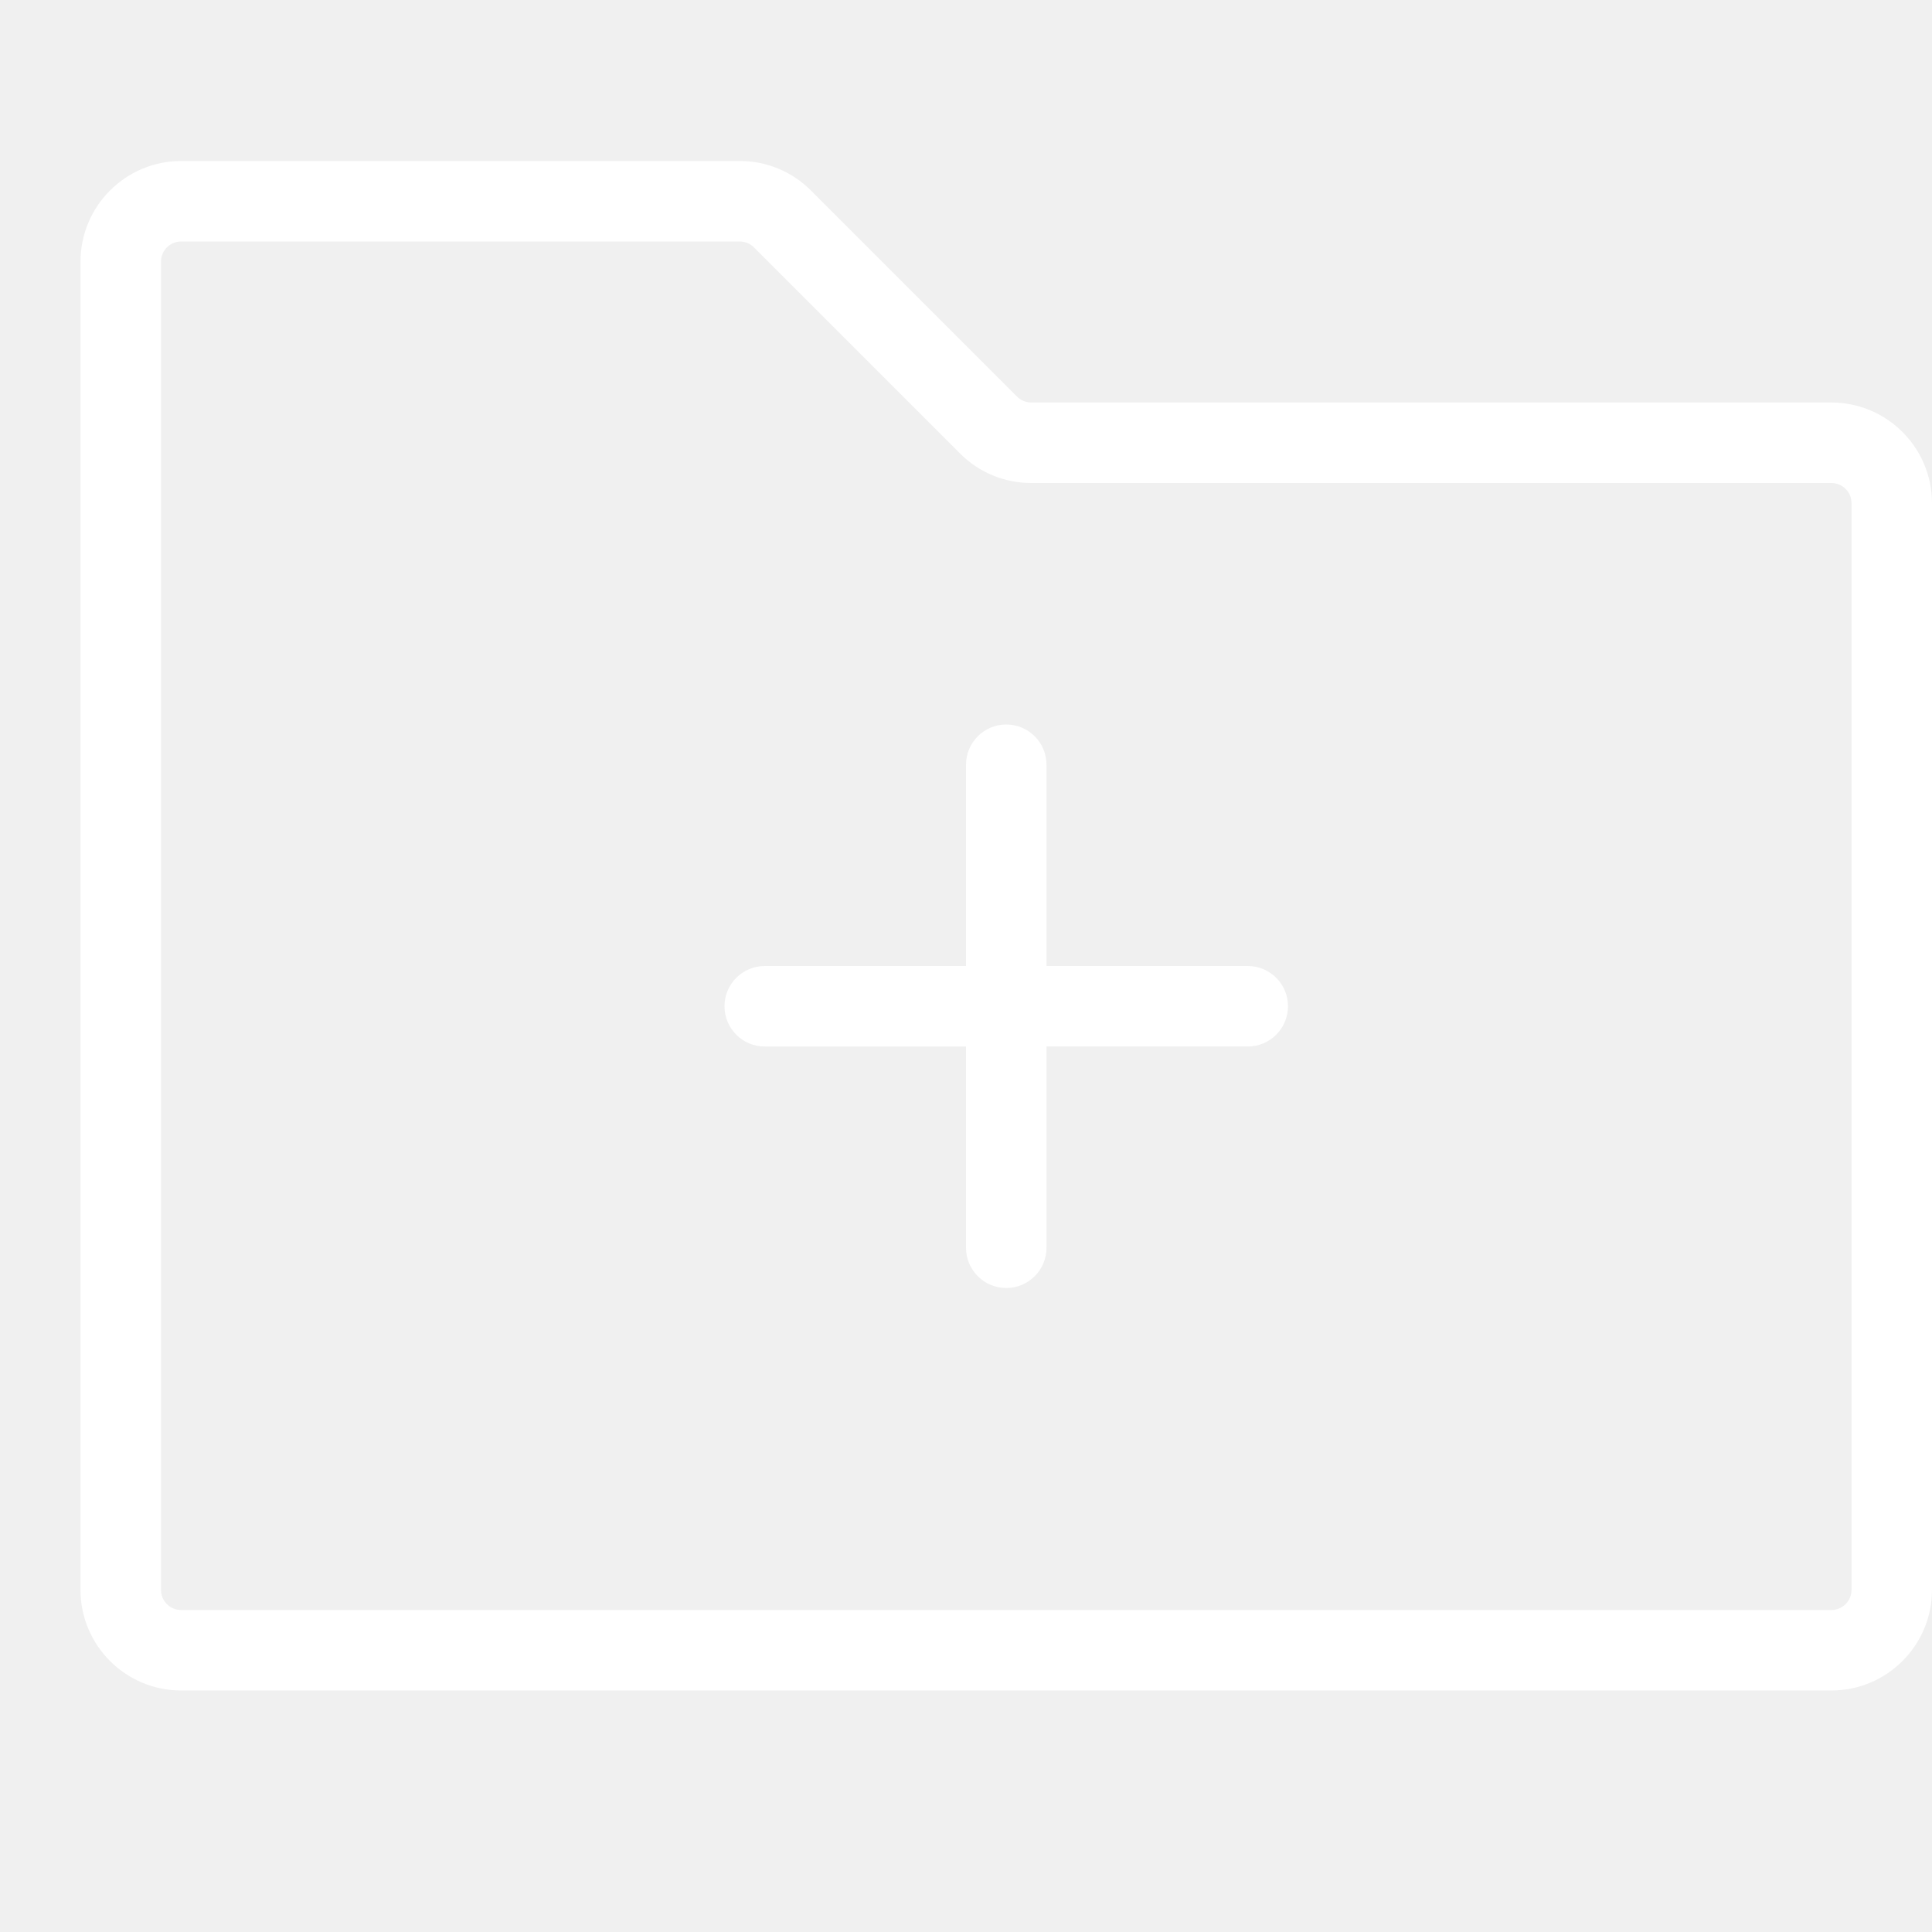
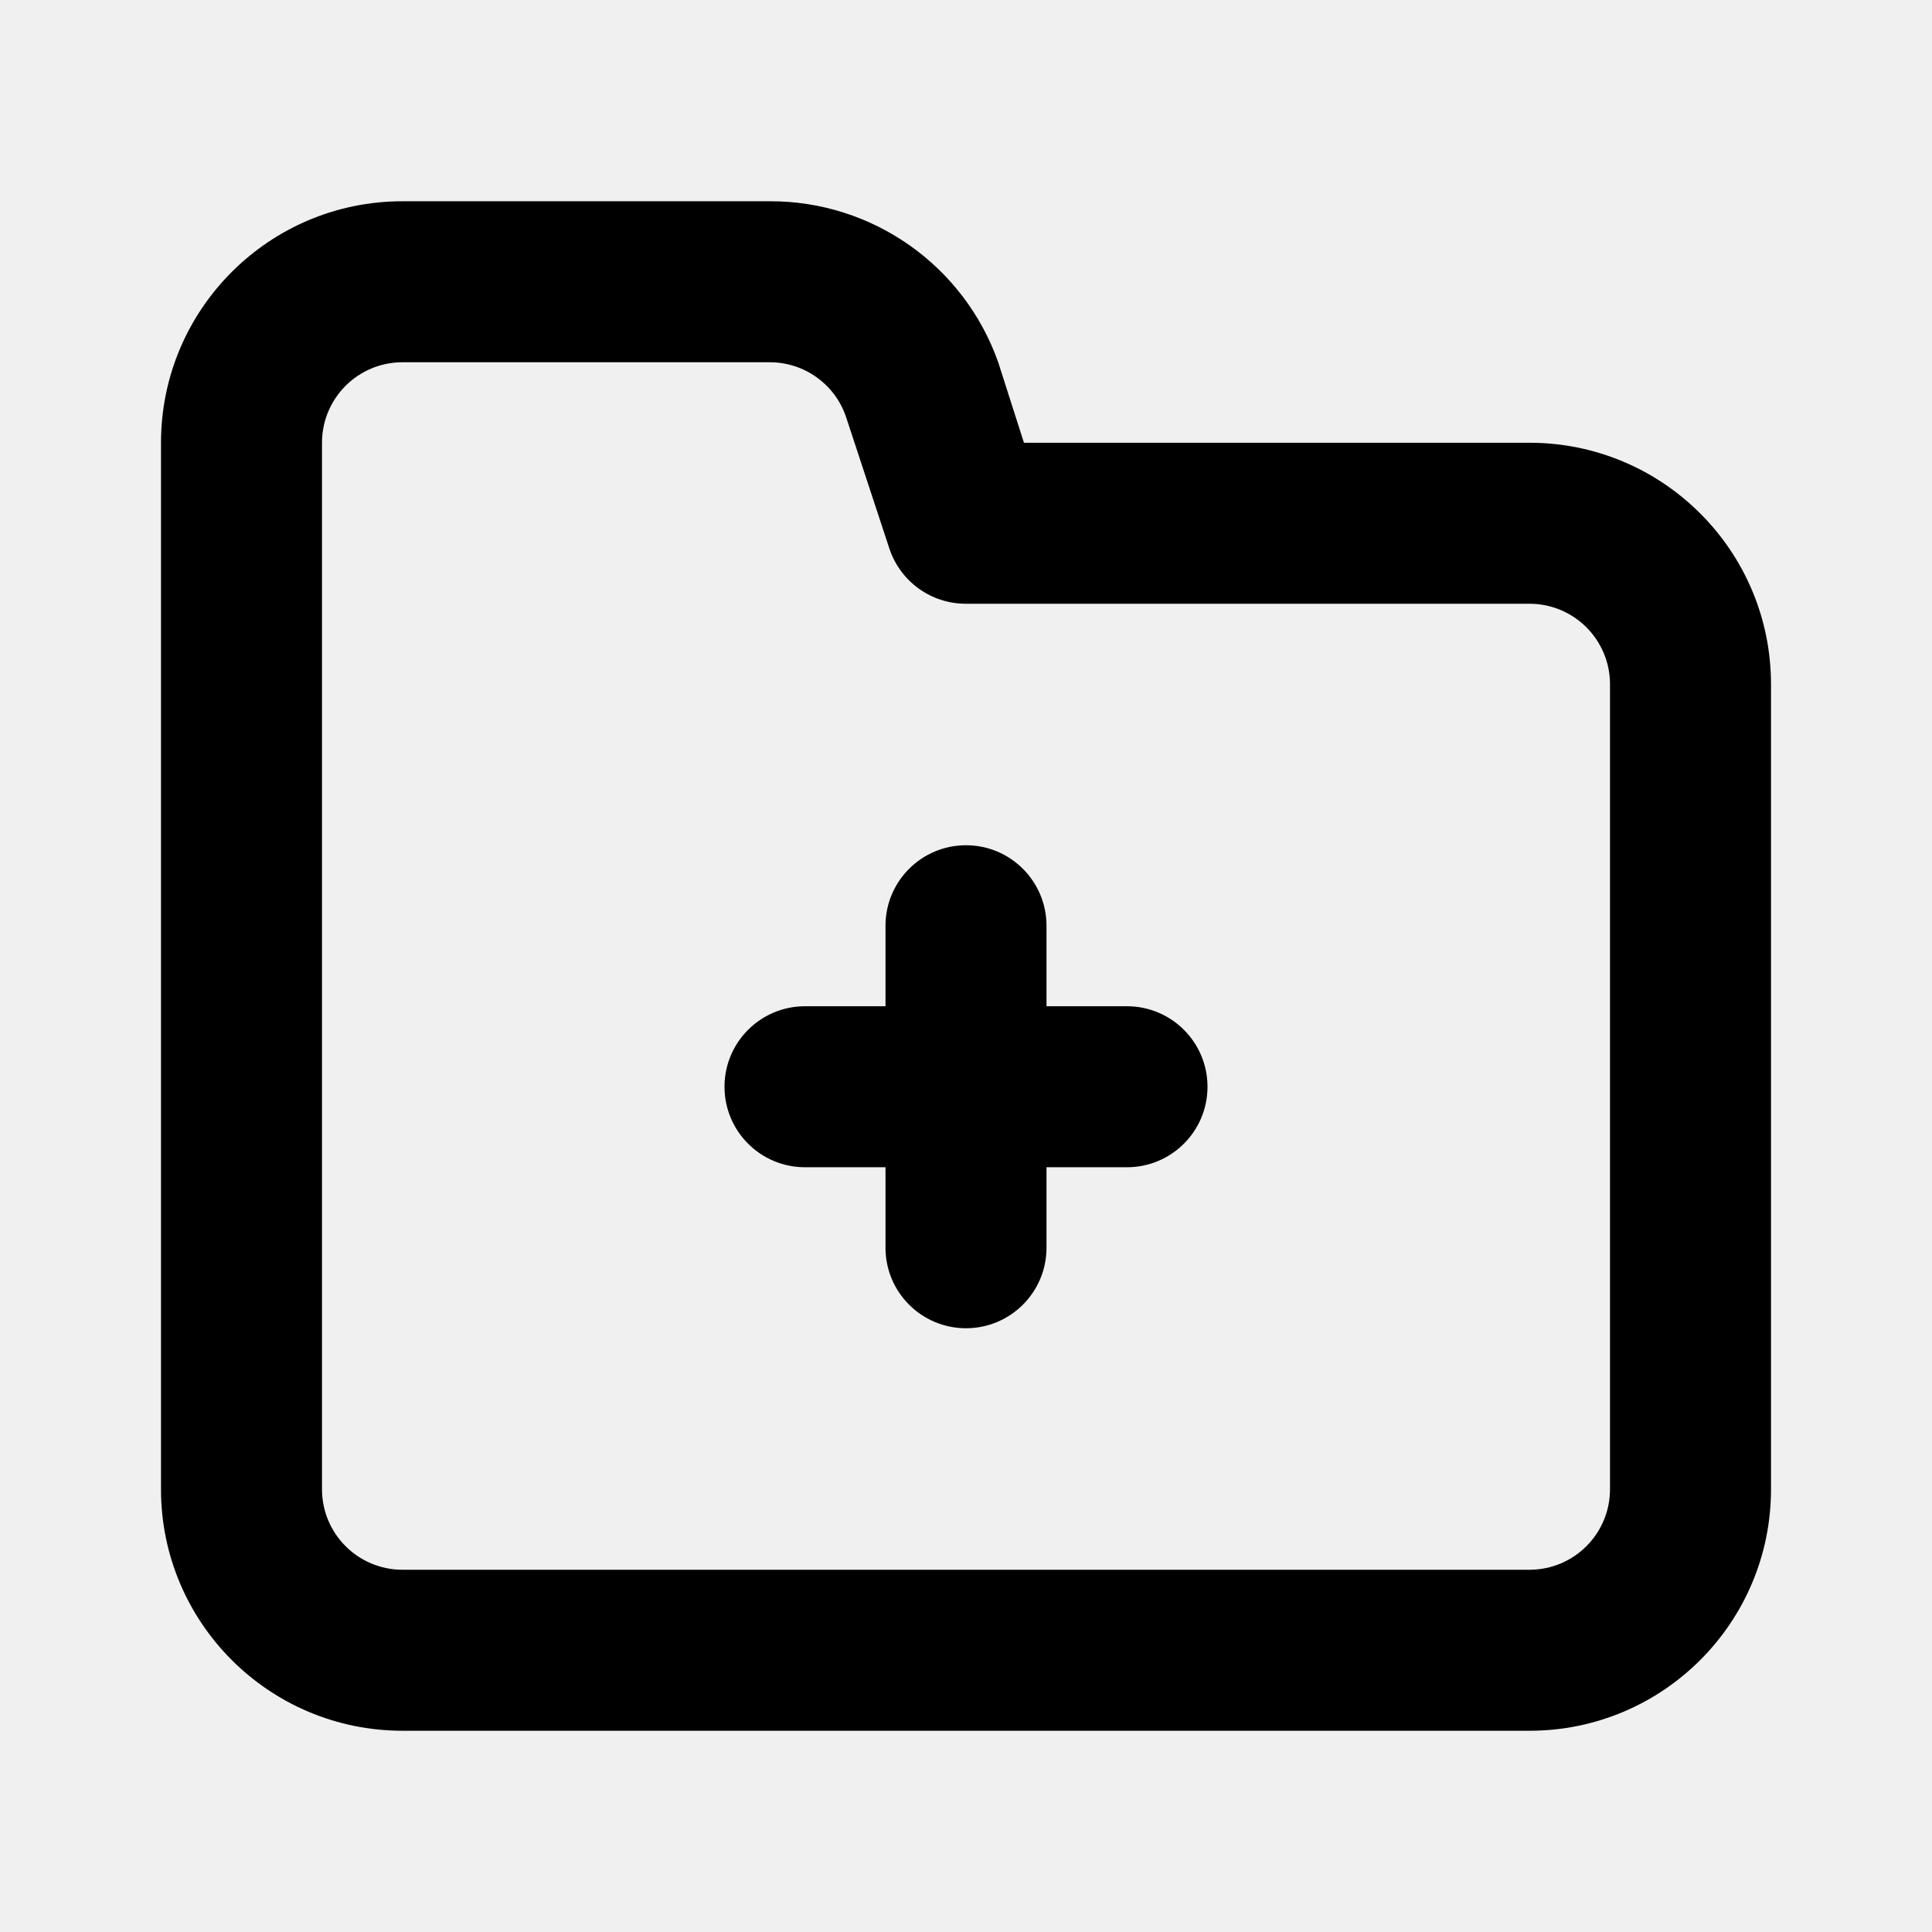
- <svg xmlns="http://www.w3.org/2000/svg" t="1648906758206" class="icon" viewBox="0 0 1024 1024" version="1.1" p-id="3779" width="200" height="200">
-   <path d="M970.667 213.333H546.587a10.573 10.573 0 0 1-7.54-3.127L429.793 100.953A52.987 52.987 0 0 0 392.08 85.333H96a53.393 53.393 0 0 0-53.333 53.333v704a53.393 53.393 0 0 0 53.333 53.333h874.667a53.393 53.393 0 0 0 53.333-53.333V266.667a53.393 53.393 0 0 0-53.333-53.333z m10.667 629.333a10.667 10.667 0 0 1-10.667 10.667H96a10.667 10.667 0 0 1-10.667-10.667V138.667a10.667 10.667 0 0 1 10.667-10.667h296.08a10.573 10.573 0 0 1 7.54 3.127l109.253 109.253A52.987 52.987 0 0 0 546.587 256H970.667a10.667 10.667 0 0 1 10.667 10.667z m-298.667-309.333a21.333 21.333 0 0 1-21.333 21.333H554.667v106.667a21.333 21.333 0 0 1-42.667 0V554.667H405.333a21.333 21.333 0 0 1 0-42.667h106.667V405.333a21.333 21.333 0 0 1 42.667 0v106.667h106.667a21.333 21.333 0 0 1 21.333 21.333z" fill="#ffffff" p-id="3780" />
+ <svg xmlns="http://www.w3.org/2000/svg" viewBox="0 0 24 24">
+   <path d="M14,12.5H13v-1a1,1,0,0,0-2,0v1H10a1,1,0,0,0,0,2h1v1a1,1,0,0,0,2,0v-1h1a1,1,0,0,0,0-2Zm5-7H12.72l-.32-1a3,3,0,0,0-2.84-2H5a3,3,0,0,0-3,3v13a3,3,0,0,0,3,3H19a3,3,0,0,0,3-3V8.5A3,3,0,0,0,19,5.5Zm1,13a1,1,0,0,1-1,1H5a1,1,0,0,1-1-1V5.5a1,1,0,0,1,1-1H9.56a1,1,0,0,1,.95.68l.54,1.64A1,1,0,0,0,12,7.5h7a1,1,0,0,1,1,1Z" />
</svg>
